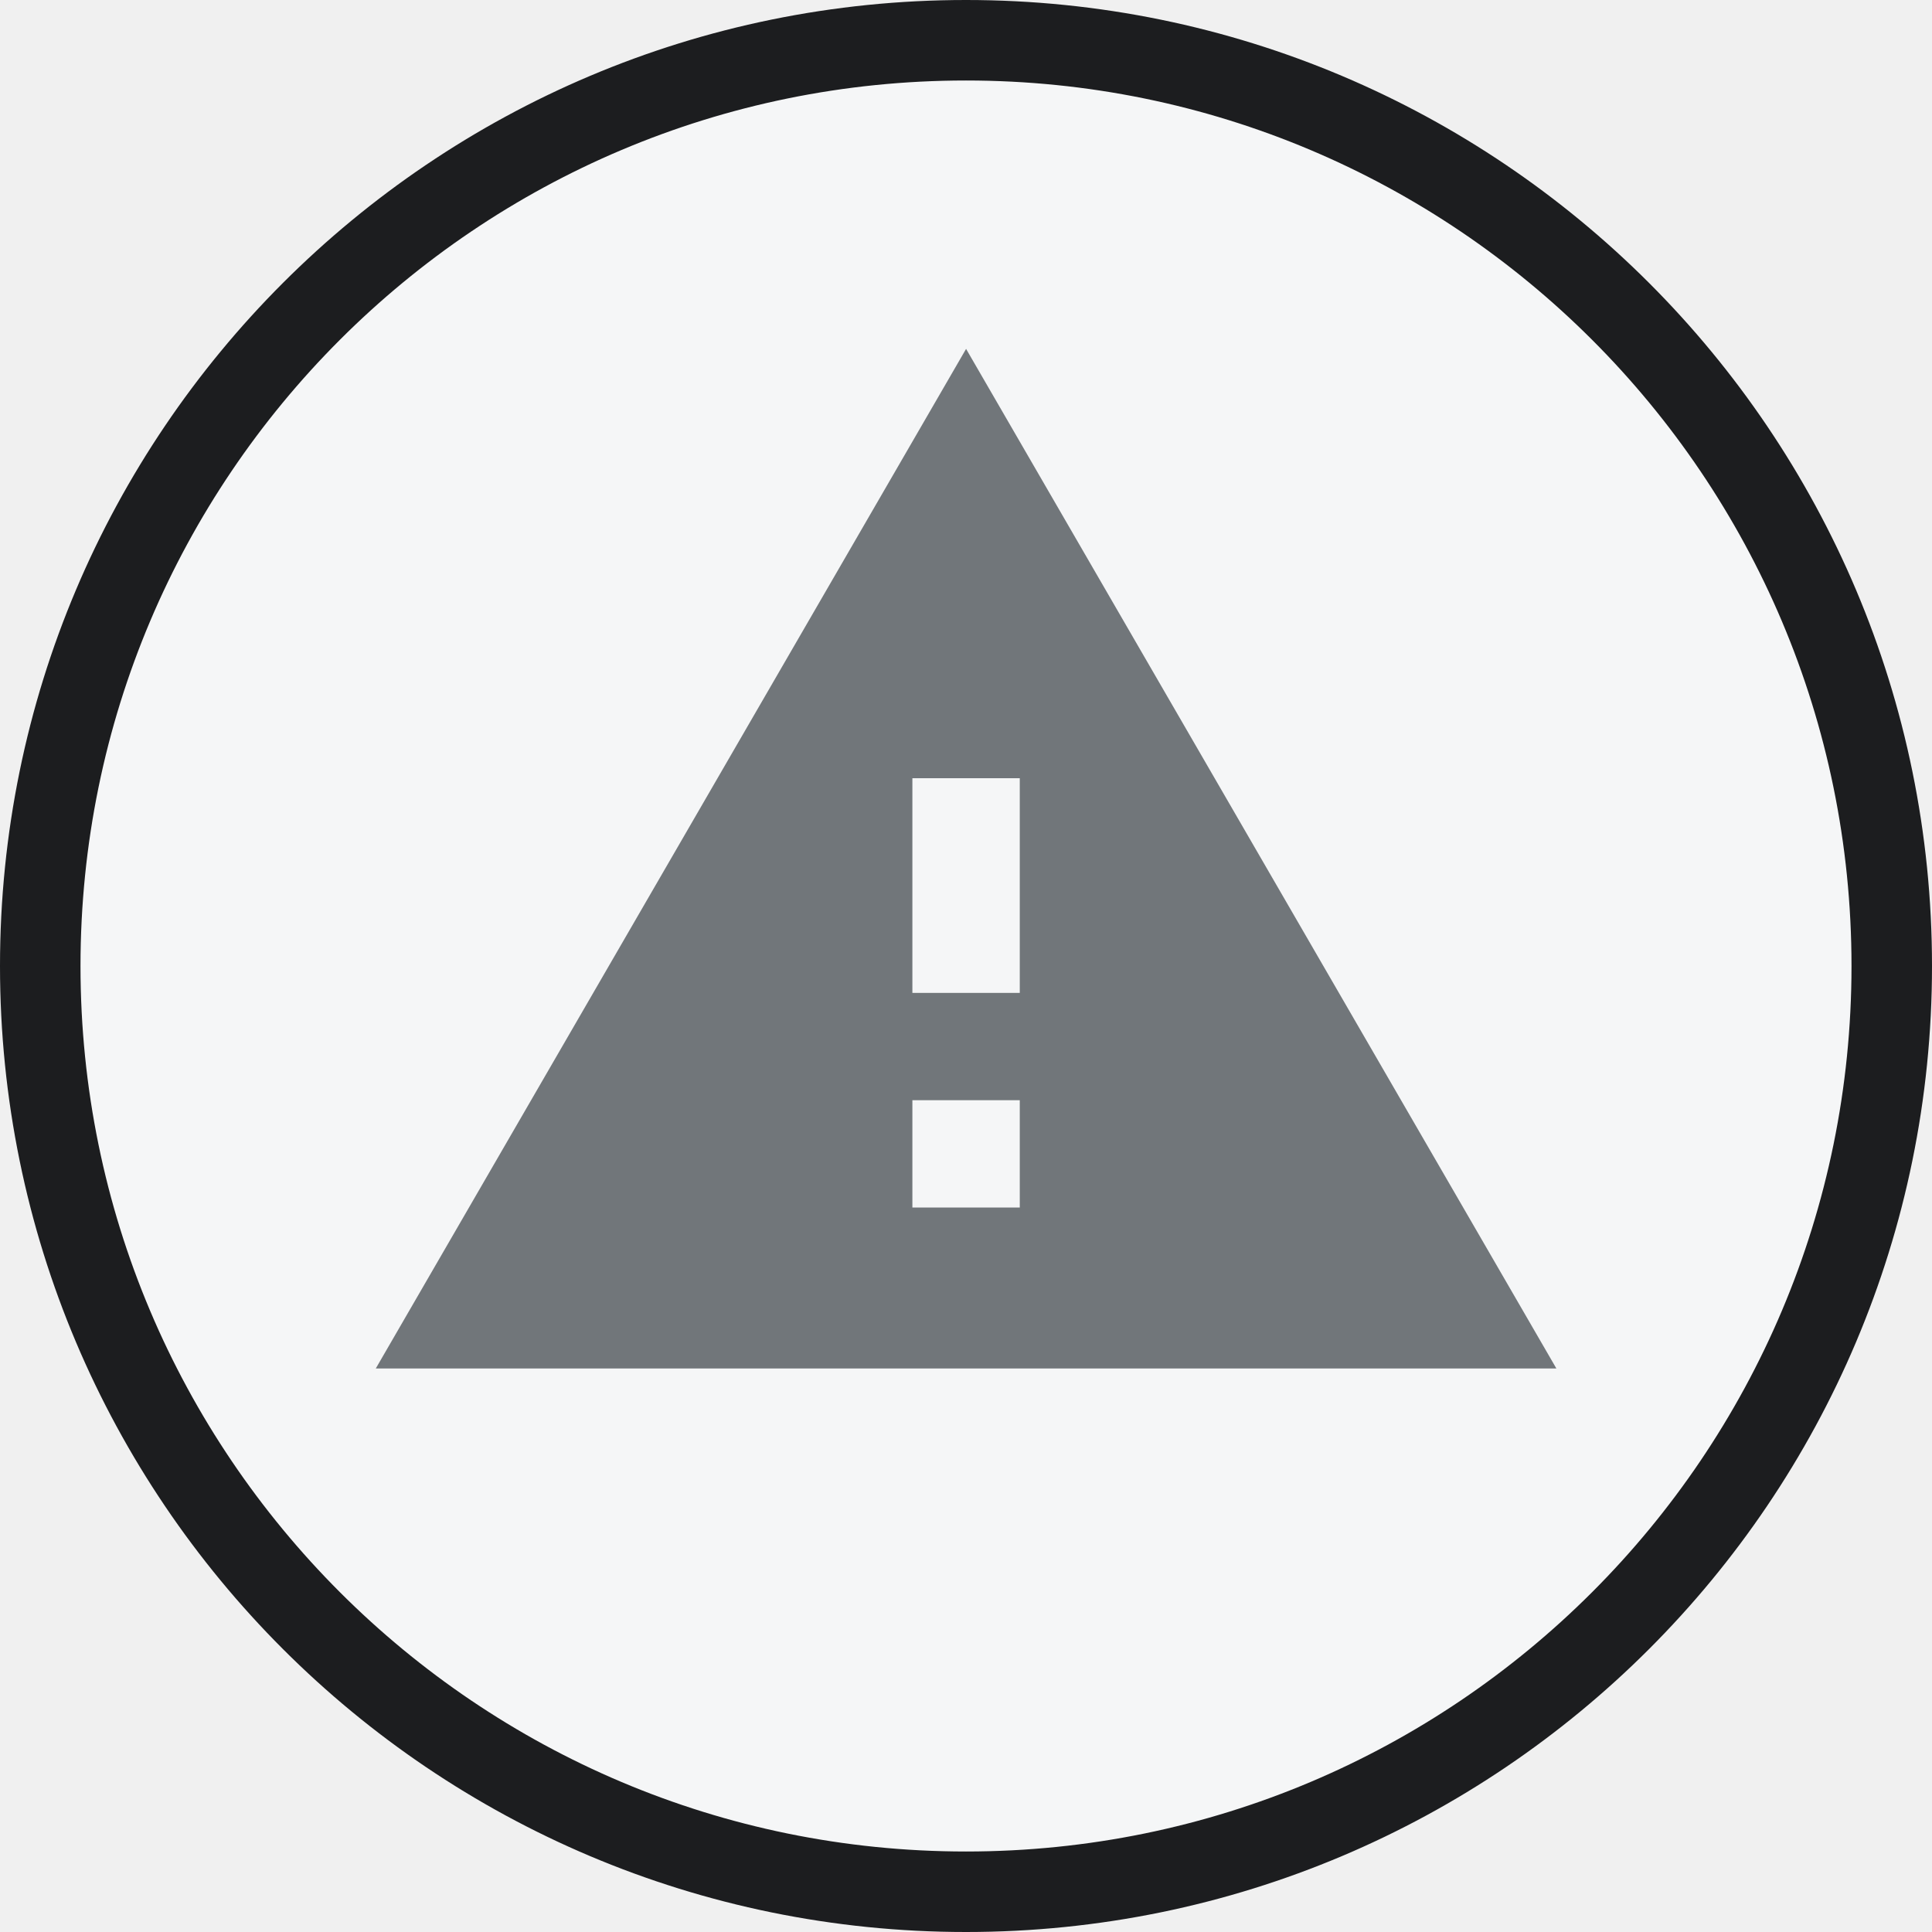
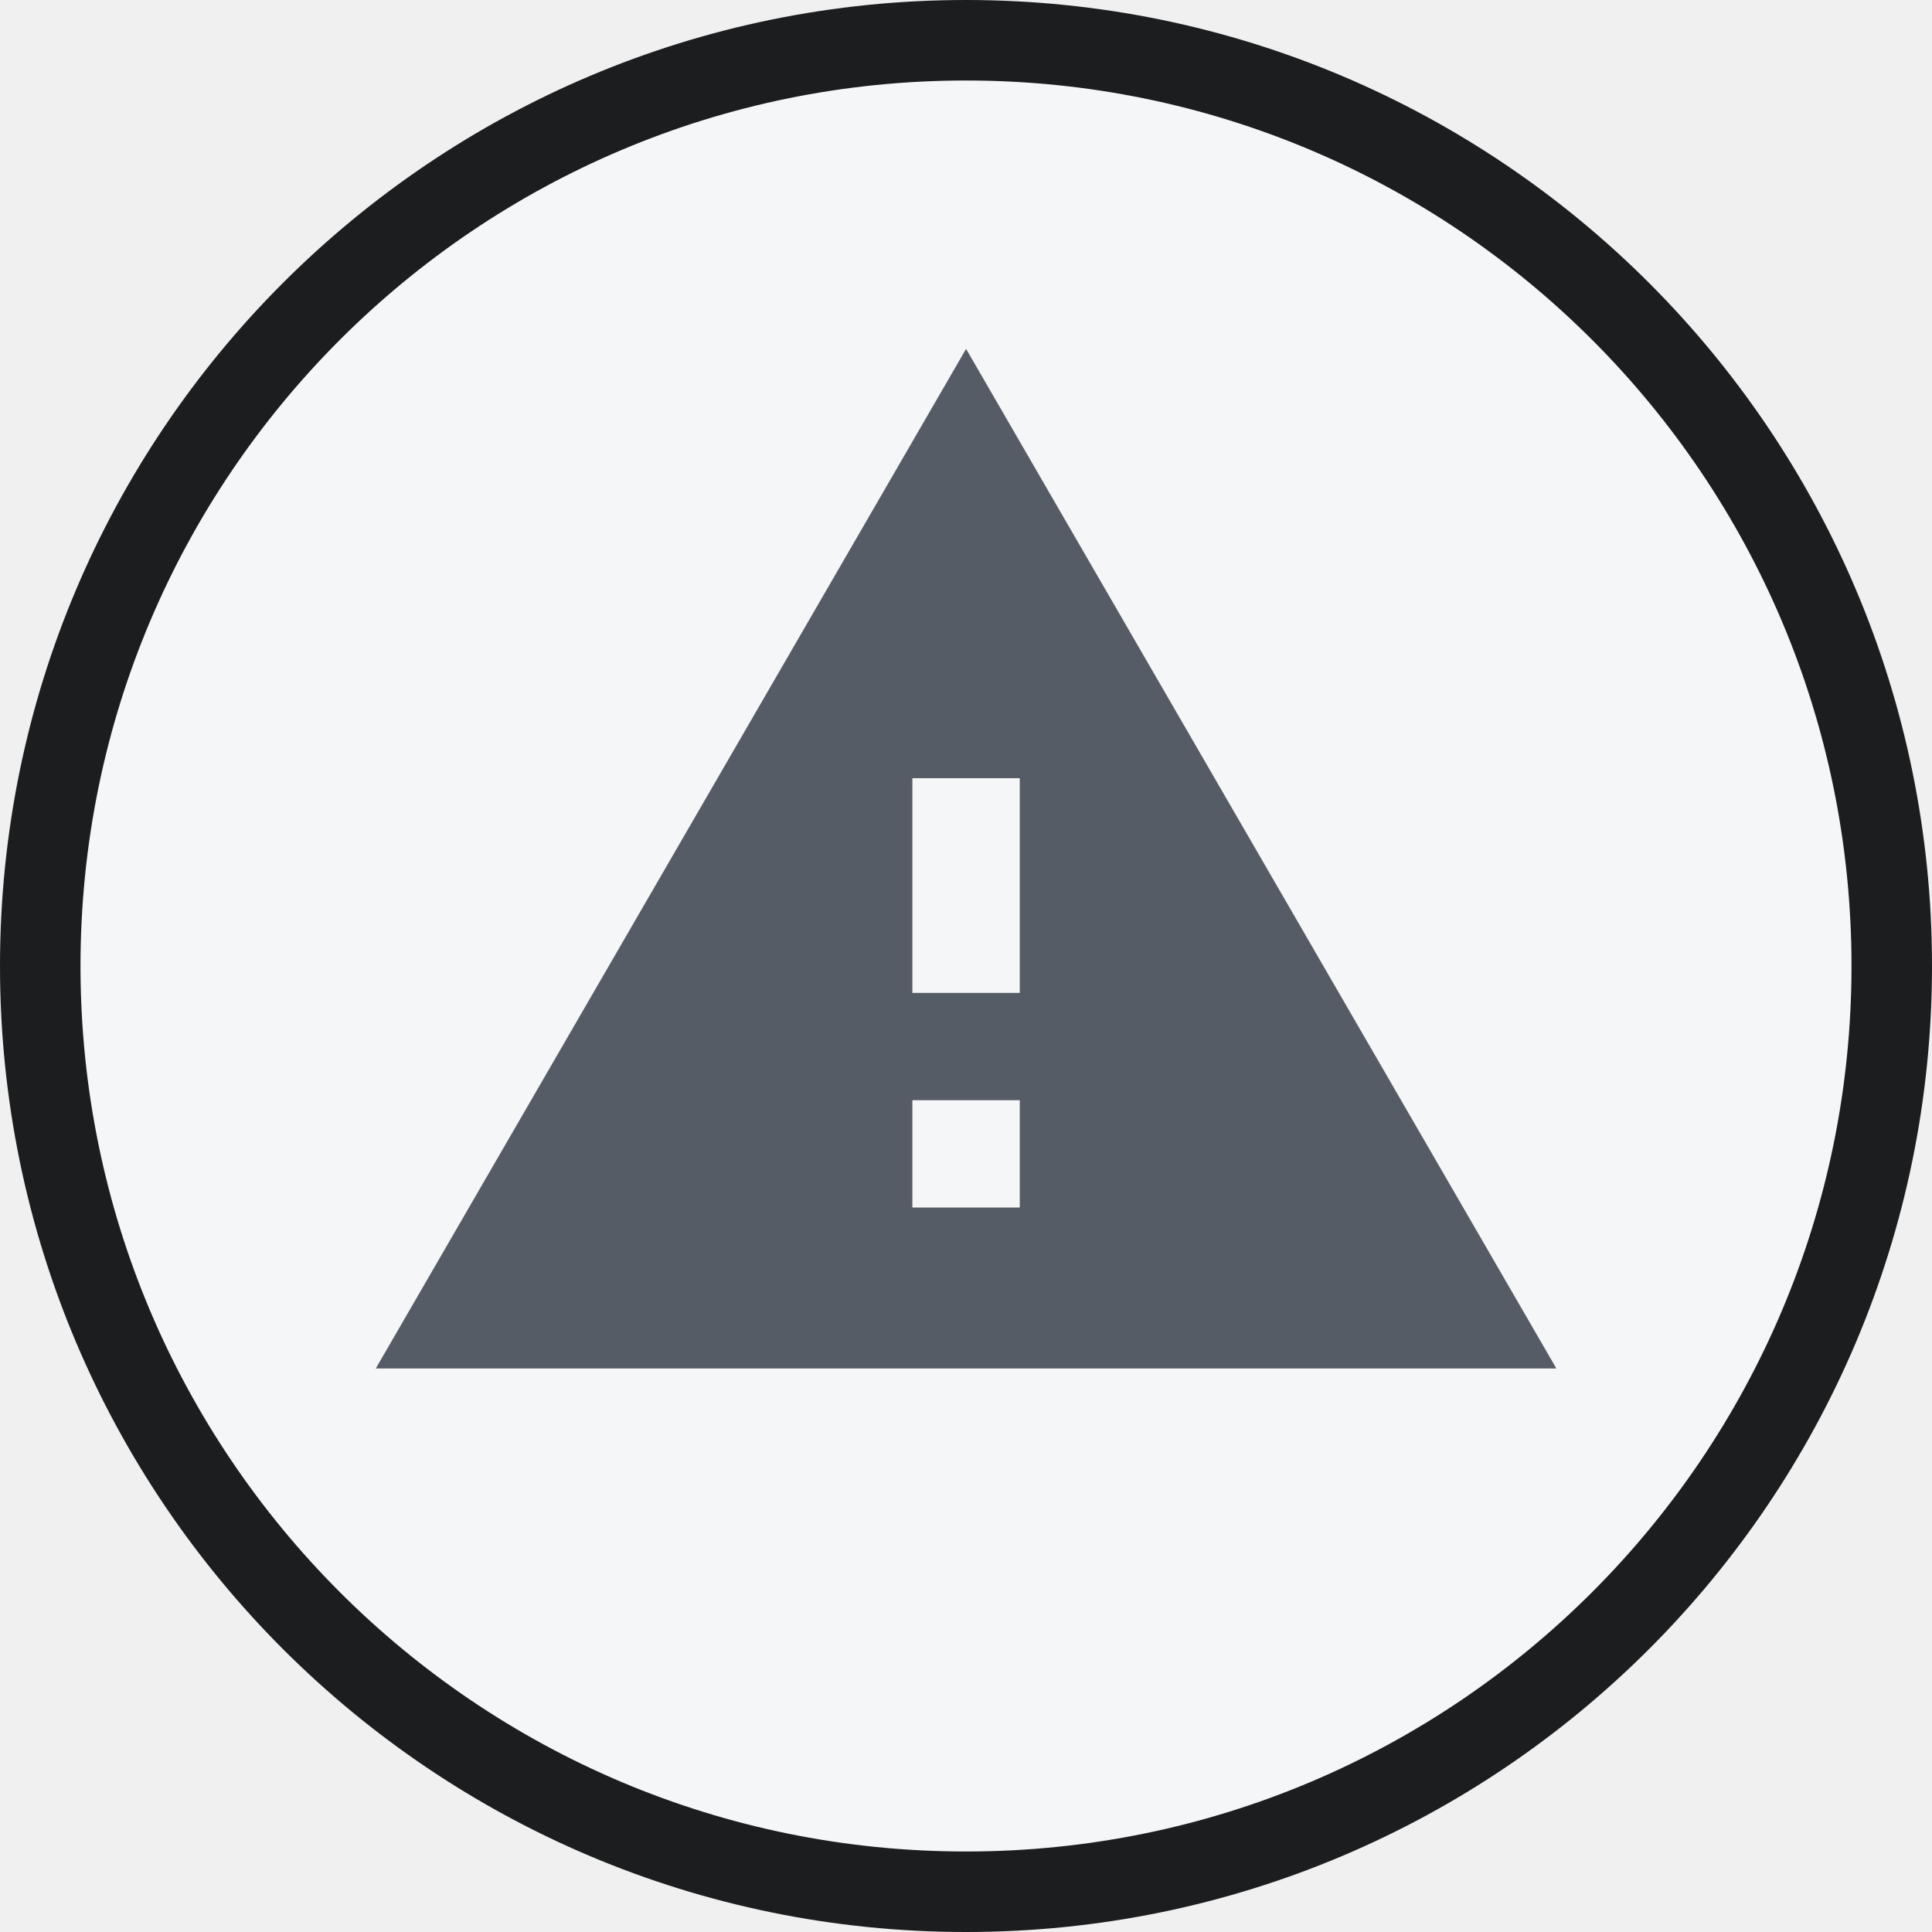
<svg xmlns="http://www.w3.org/2000/svg" width="24" height="24" viewBox="0 0 24 24" fill="none">
  <circle cx="12" cy="12" r="11.5" fill="#F5F6F7" stroke="#1C1D1F" />
-   <g clip-path="url(#clip0_40000842_96940)">
-     <path fill-rule="evenodd" clip-rule="evenodd" d="M4.668 17H19.334L12.001 4.334L4.668 17ZM12.668 15H11.334V13.667H12.668V15ZM12.668 12.334H11.334V9.667H12.668V12.334Z" fill="#71767A" />
+   <g clip-path="url(#clip0_280_87)">
+     <path fill-rule="evenodd" clip-rule="evenodd" d="M4.668 17H19.334L12.001 4.334L4.668 17ZM12.668 15H11.334V13.667H12.668V15ZM12.668 12.334H11.334V9.667H12.668V12.334Z" fill="#565C65" />
  </g>
  <defs>
-     <clipPath id="clip0_40000842_96940">
-       <rect width="16" height="16" fill="white" transform="translate(4.00098 3.00024)" />
+     <clipPath id="clip0_280_87">
+       <rect width="16" height="16" fill="white" transform="translate(4.00101 3.00027)" />
    </clipPath>
  </defs>
</svg>
